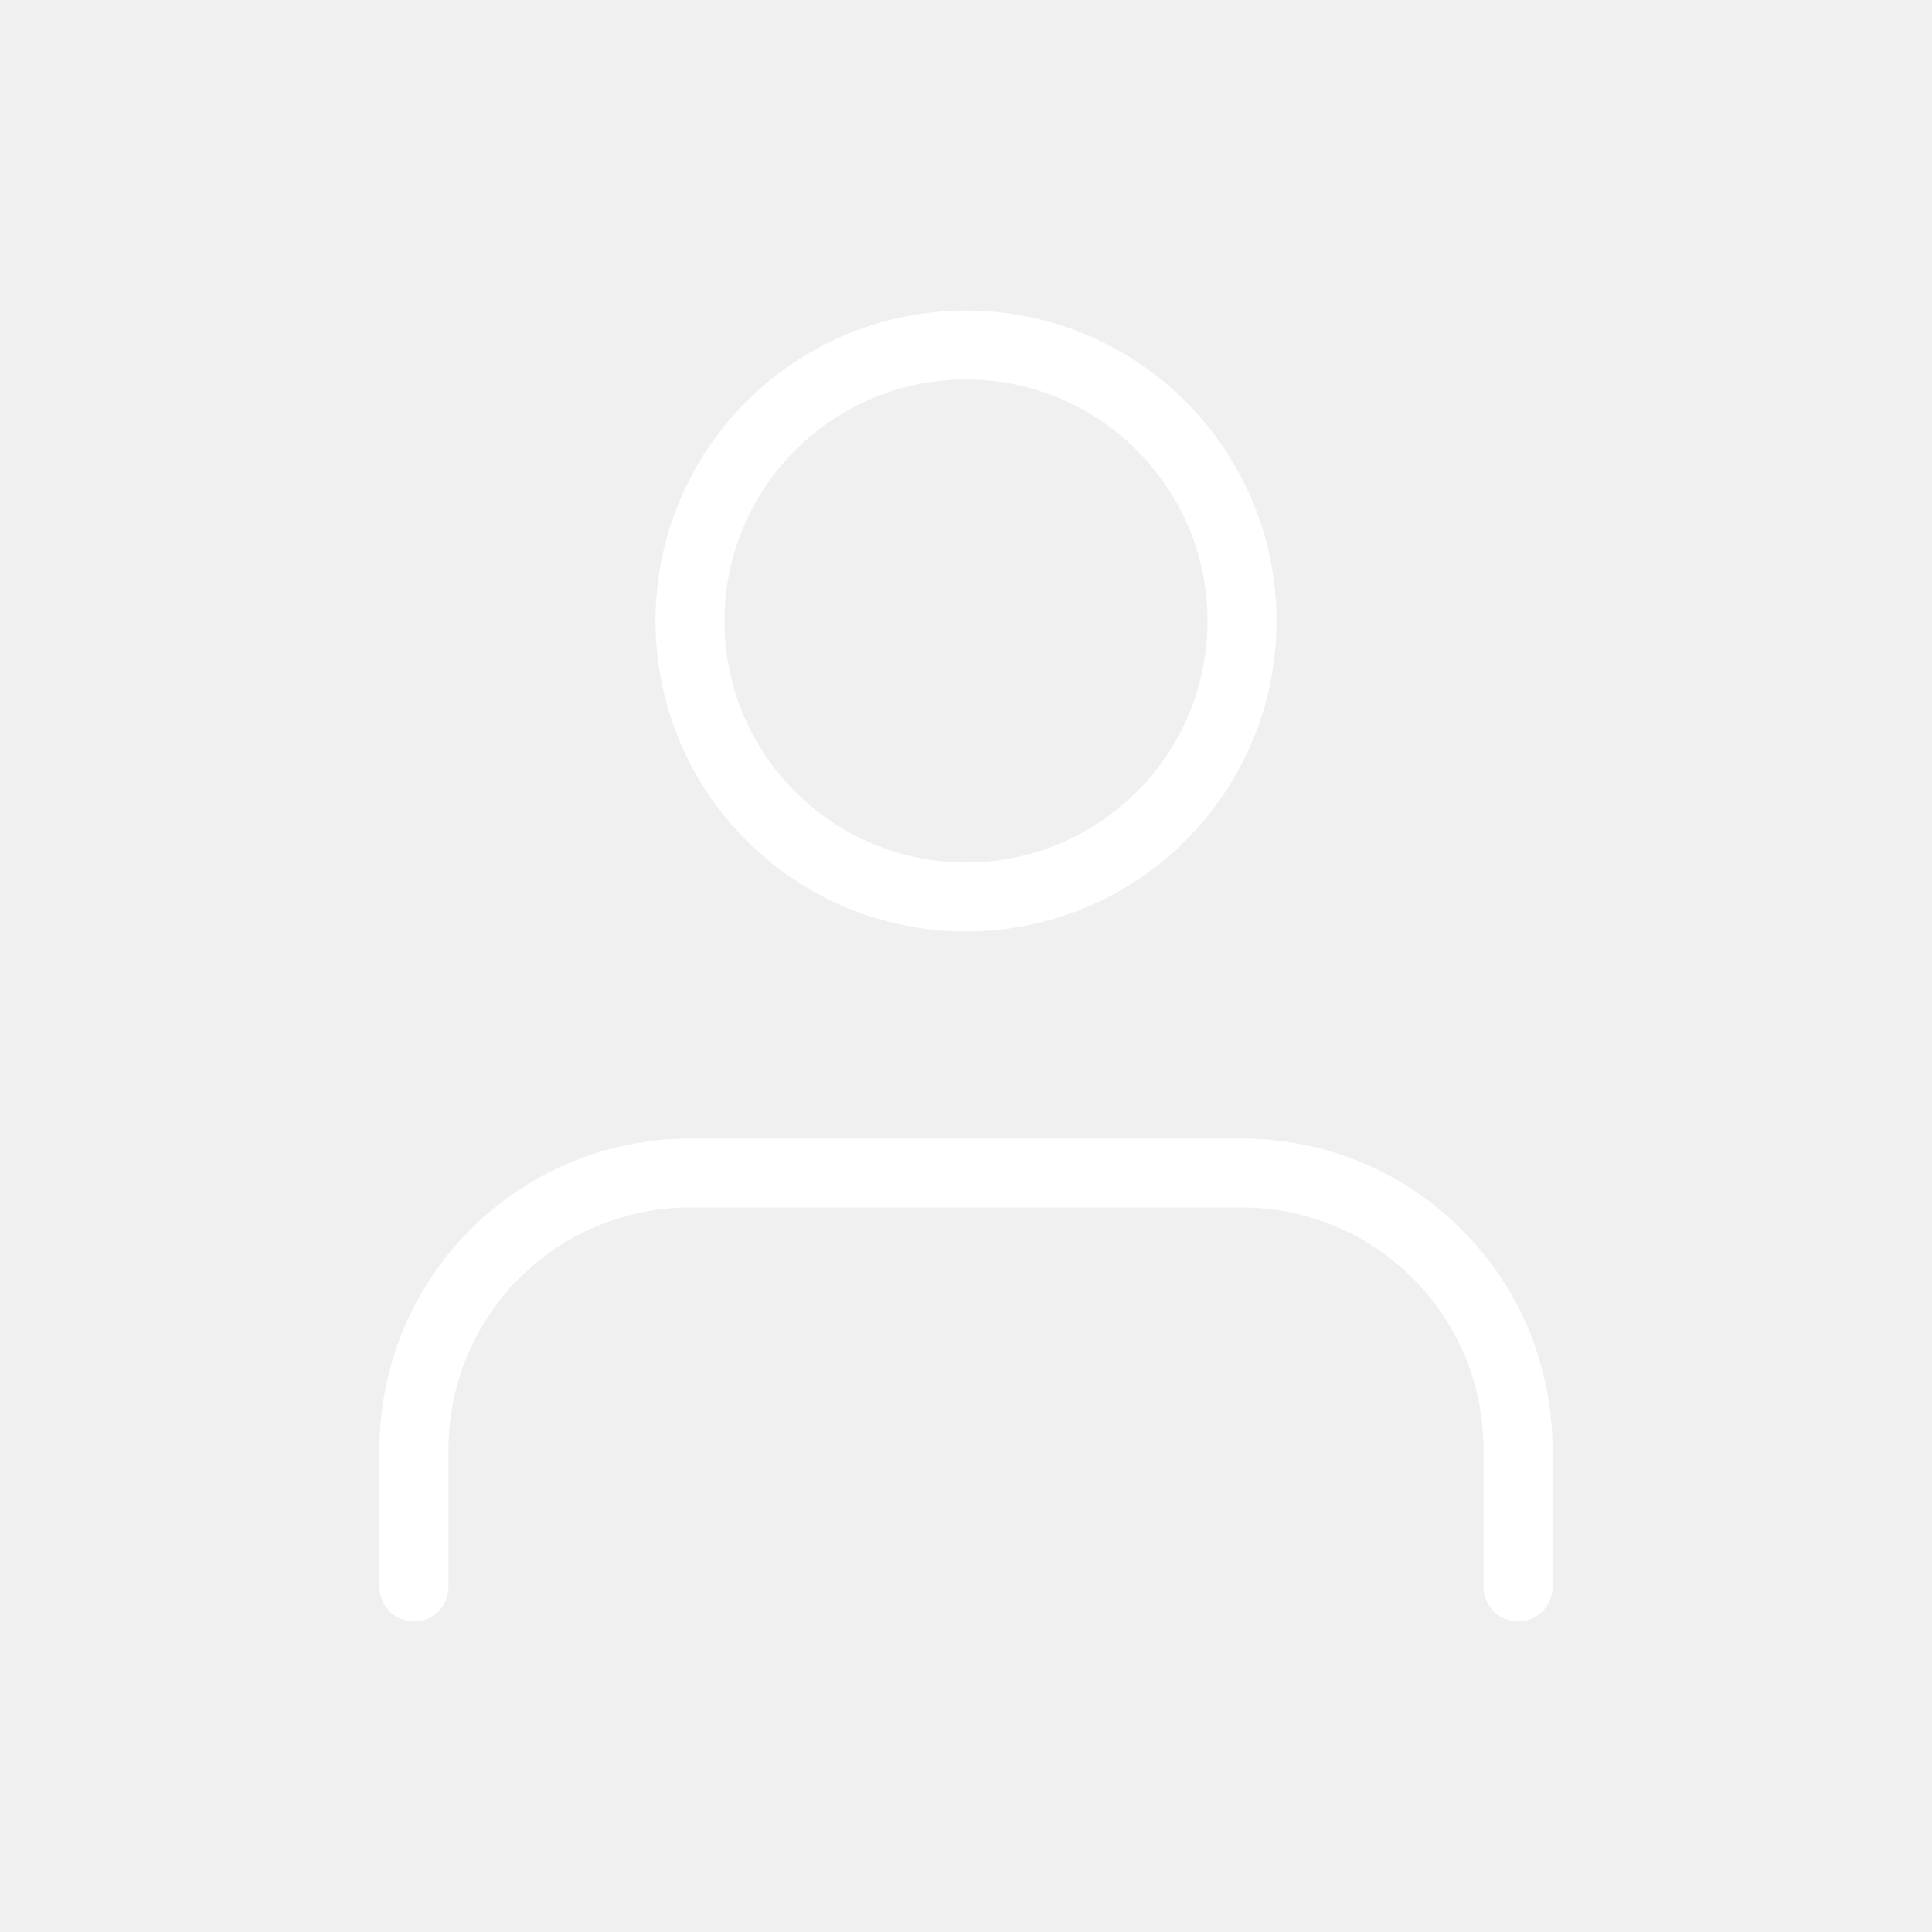
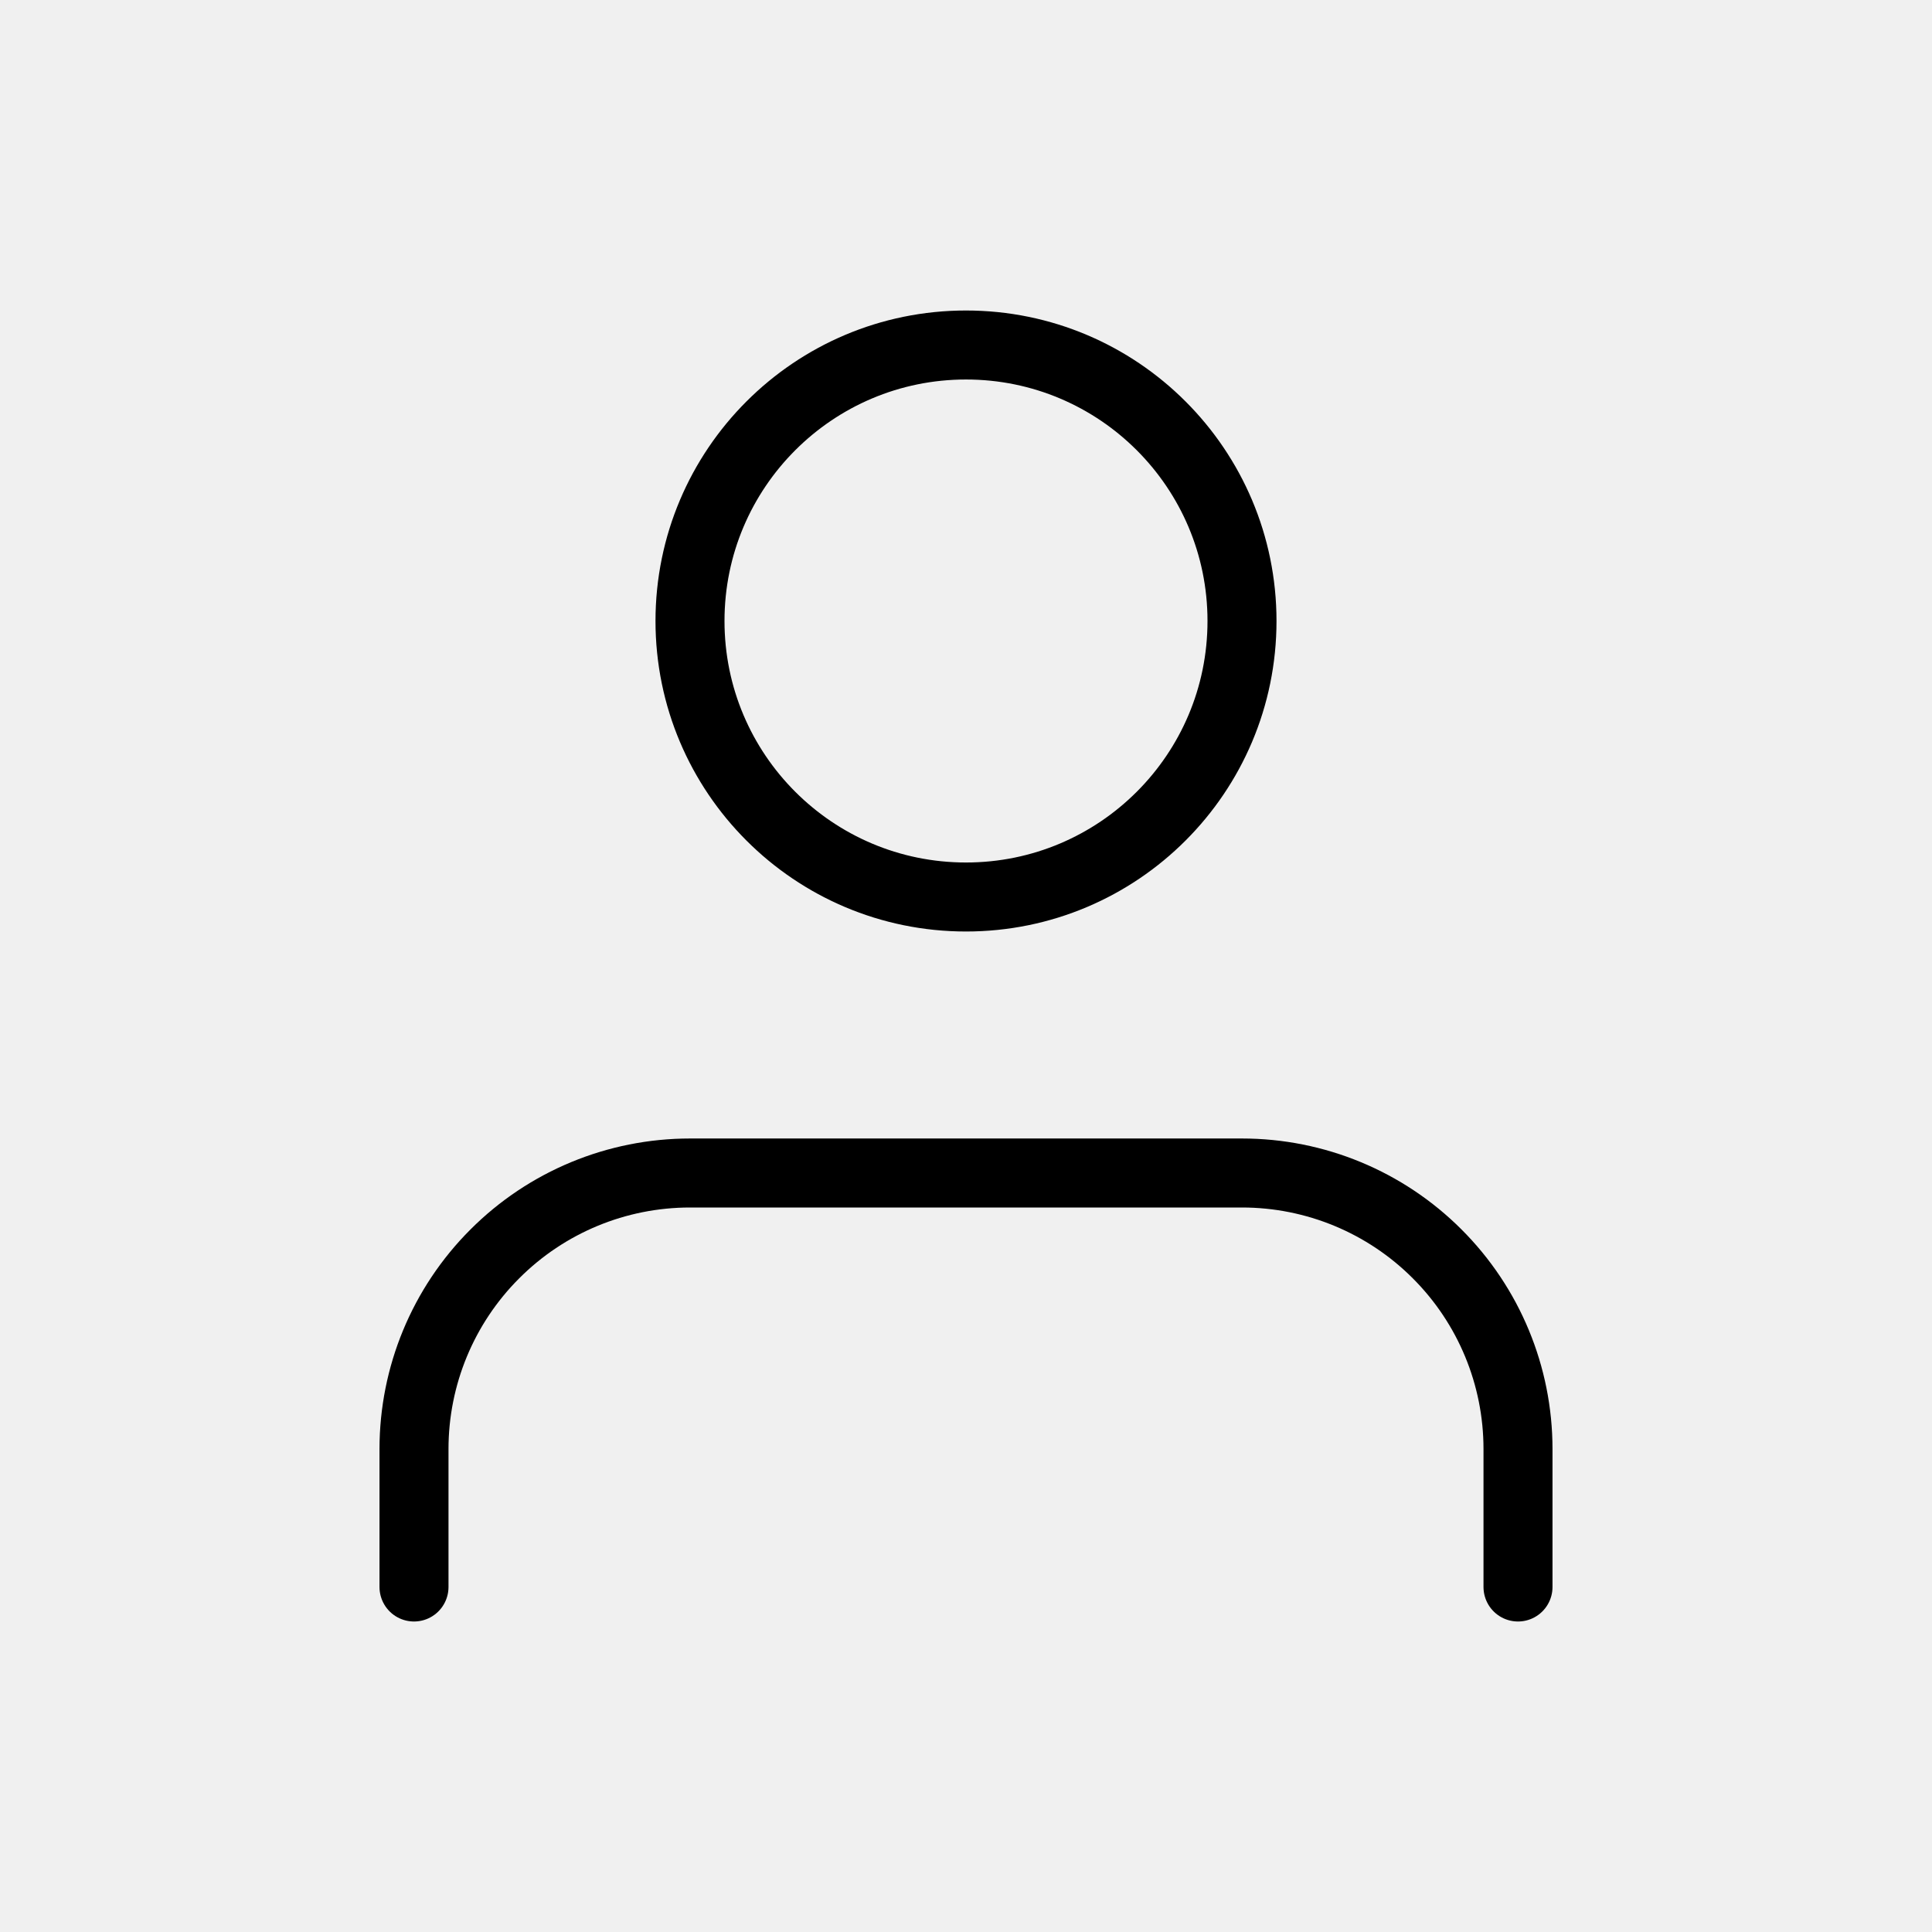
<svg xmlns="http://www.w3.org/2000/svg" width="28" height="28" viewBox="0 0 28 28" fill="none">
-   <path d="M22 23V21C22 19.939 21.579 18.922 20.828 18.172C20.078 17.421 19.061 17 18 17H10C8.939 17 7.922 17.421 7.172 18.172C6.421 18.922 6 19.939 6 21V23M18 9C18 11.209 16.209 13 14 13C11.791 13 10 11.209 10 9C10 6.791 11.791 5 14 5C16.209 5 18 6.791 18 9Z" stroke="white" stroke-linecap="round" stroke-linejoin="round" />
+   <path d="M22 23V21C22 19.939 21.579 18.922 20.828 18.172C20.078 17.421 19.061 17 18 17H10C8.939 17 7.922 17.421 7.172 18.172C6.421 18.922 6 19.939 6 21V23M18 9C18 11.209 16.209 13 14 13C11.791 13 10 11.209 10 9C10 6.791 11.791 5 14 5C16.209 5 18 6.791 18 9Z" stroke="currentColor" stroke-linecap="round" stroke-linejoin="round" />
</svg>
